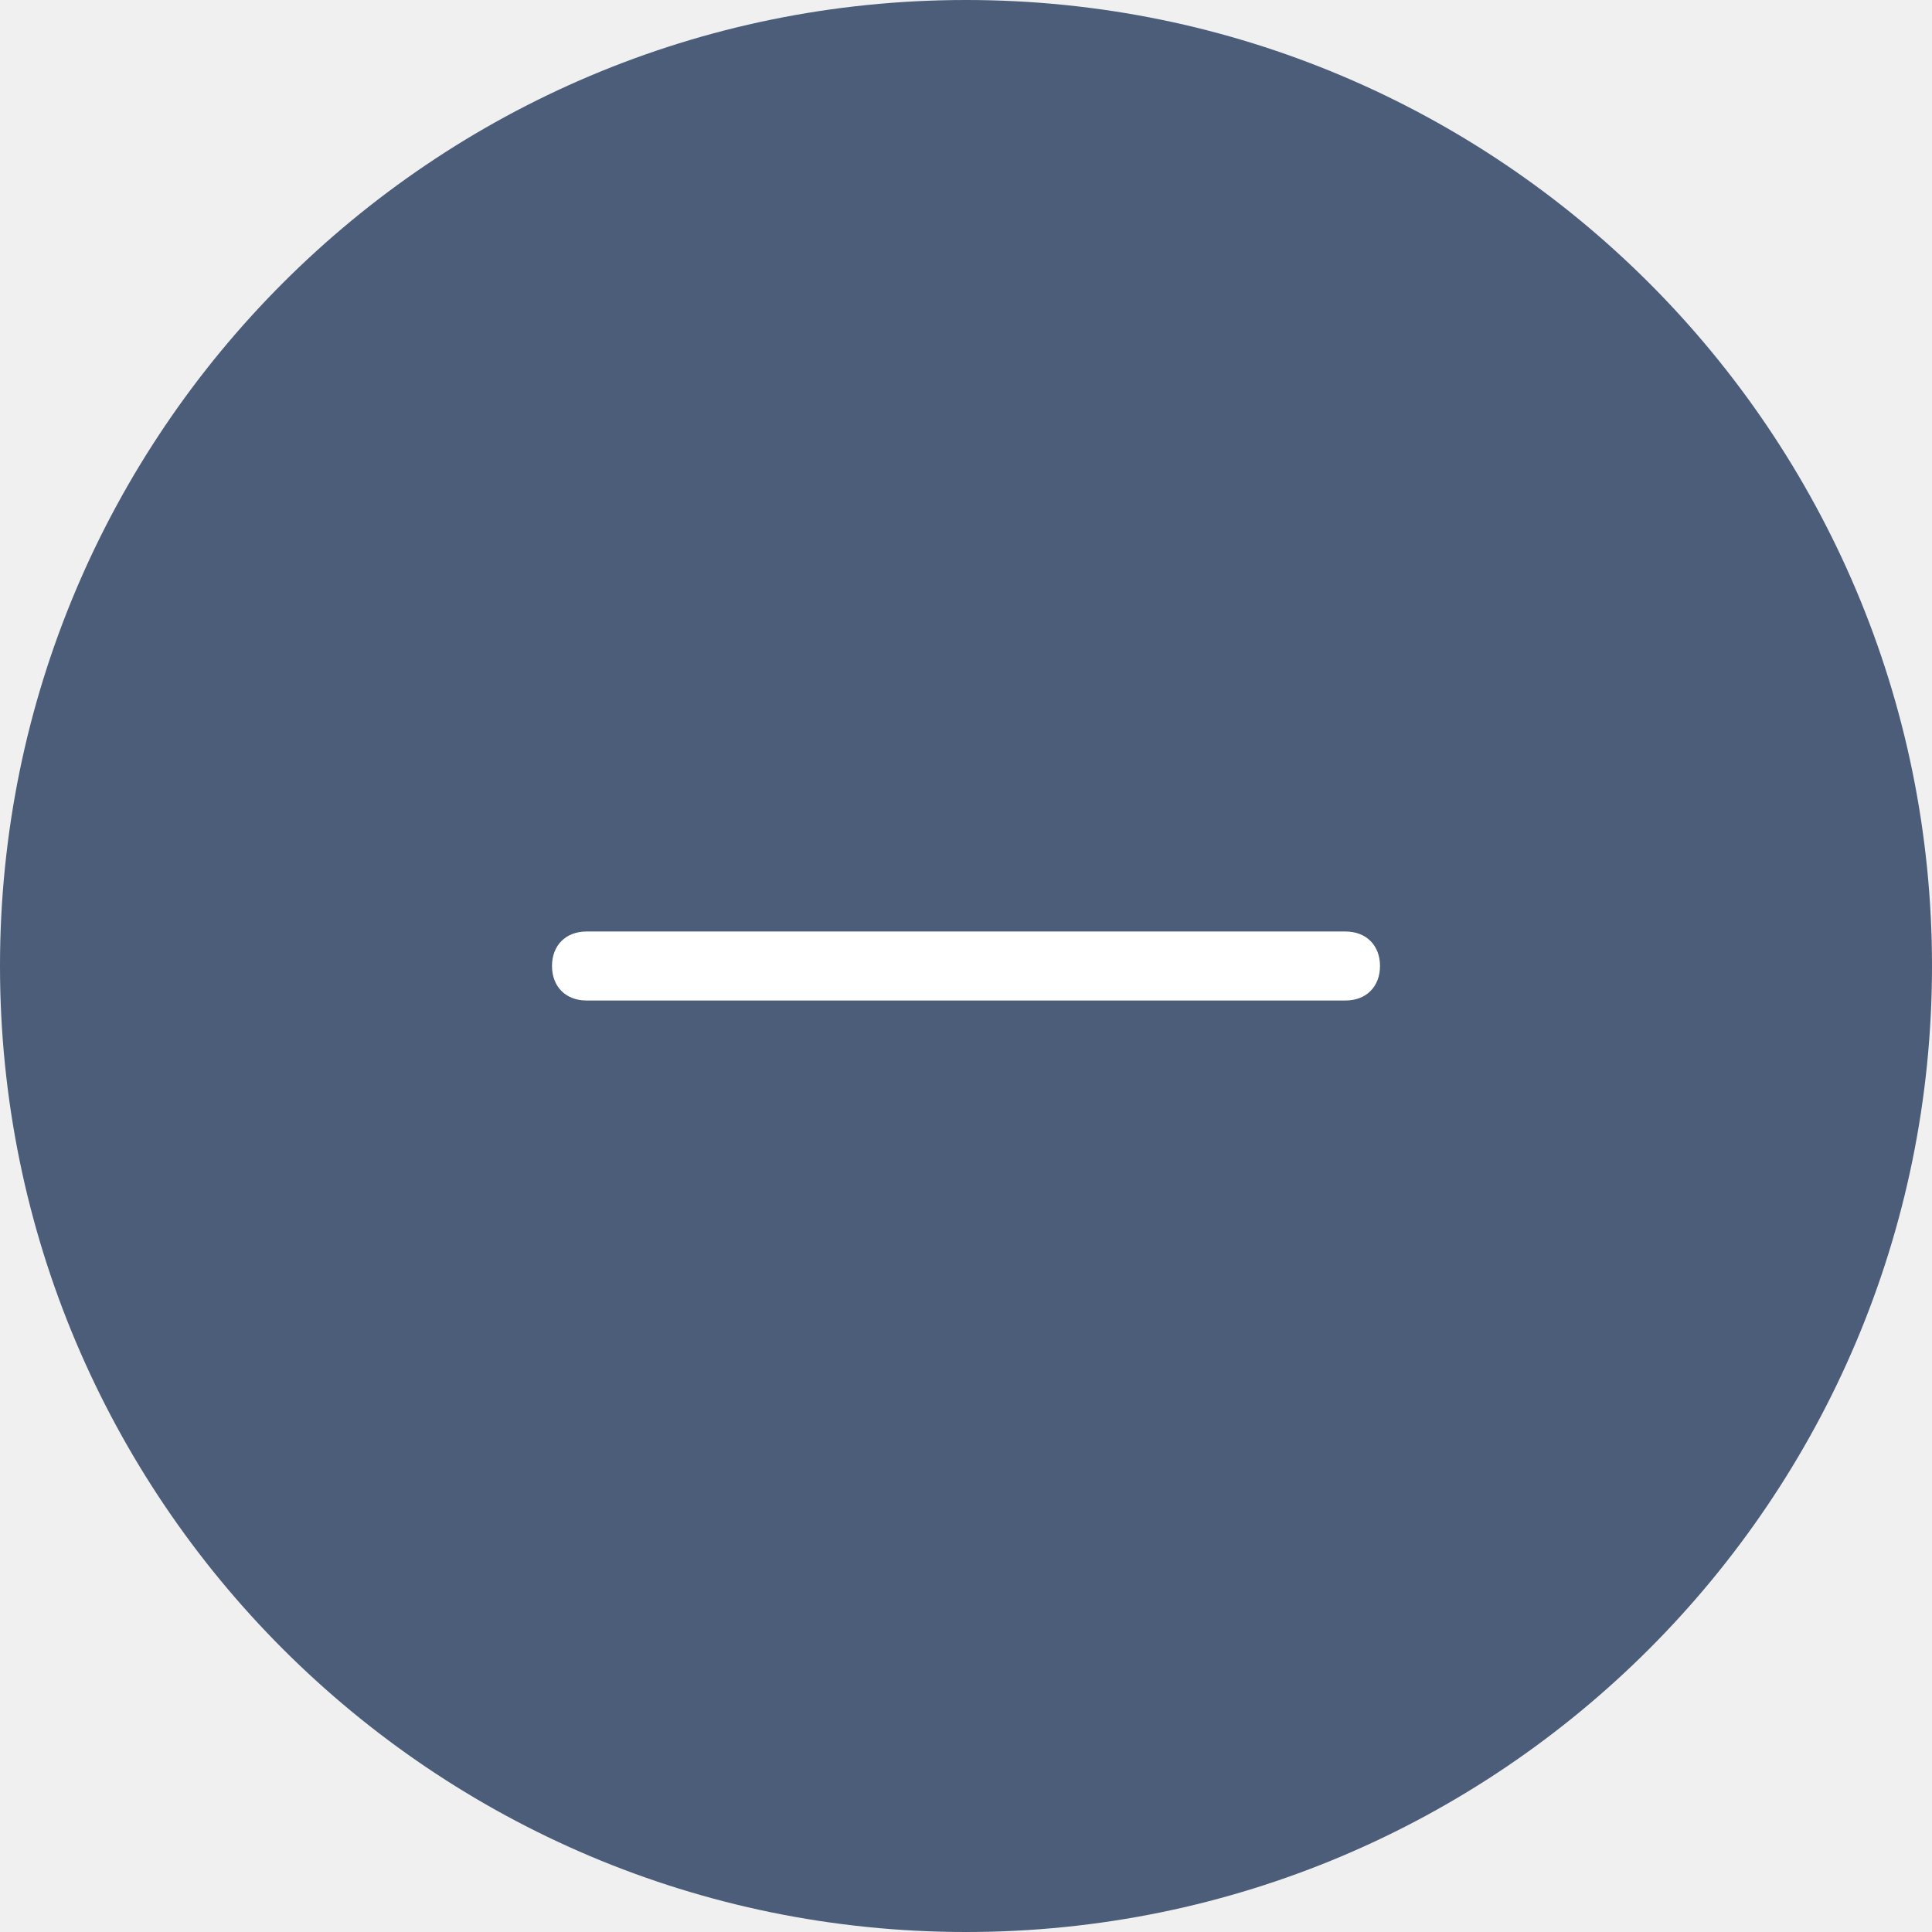
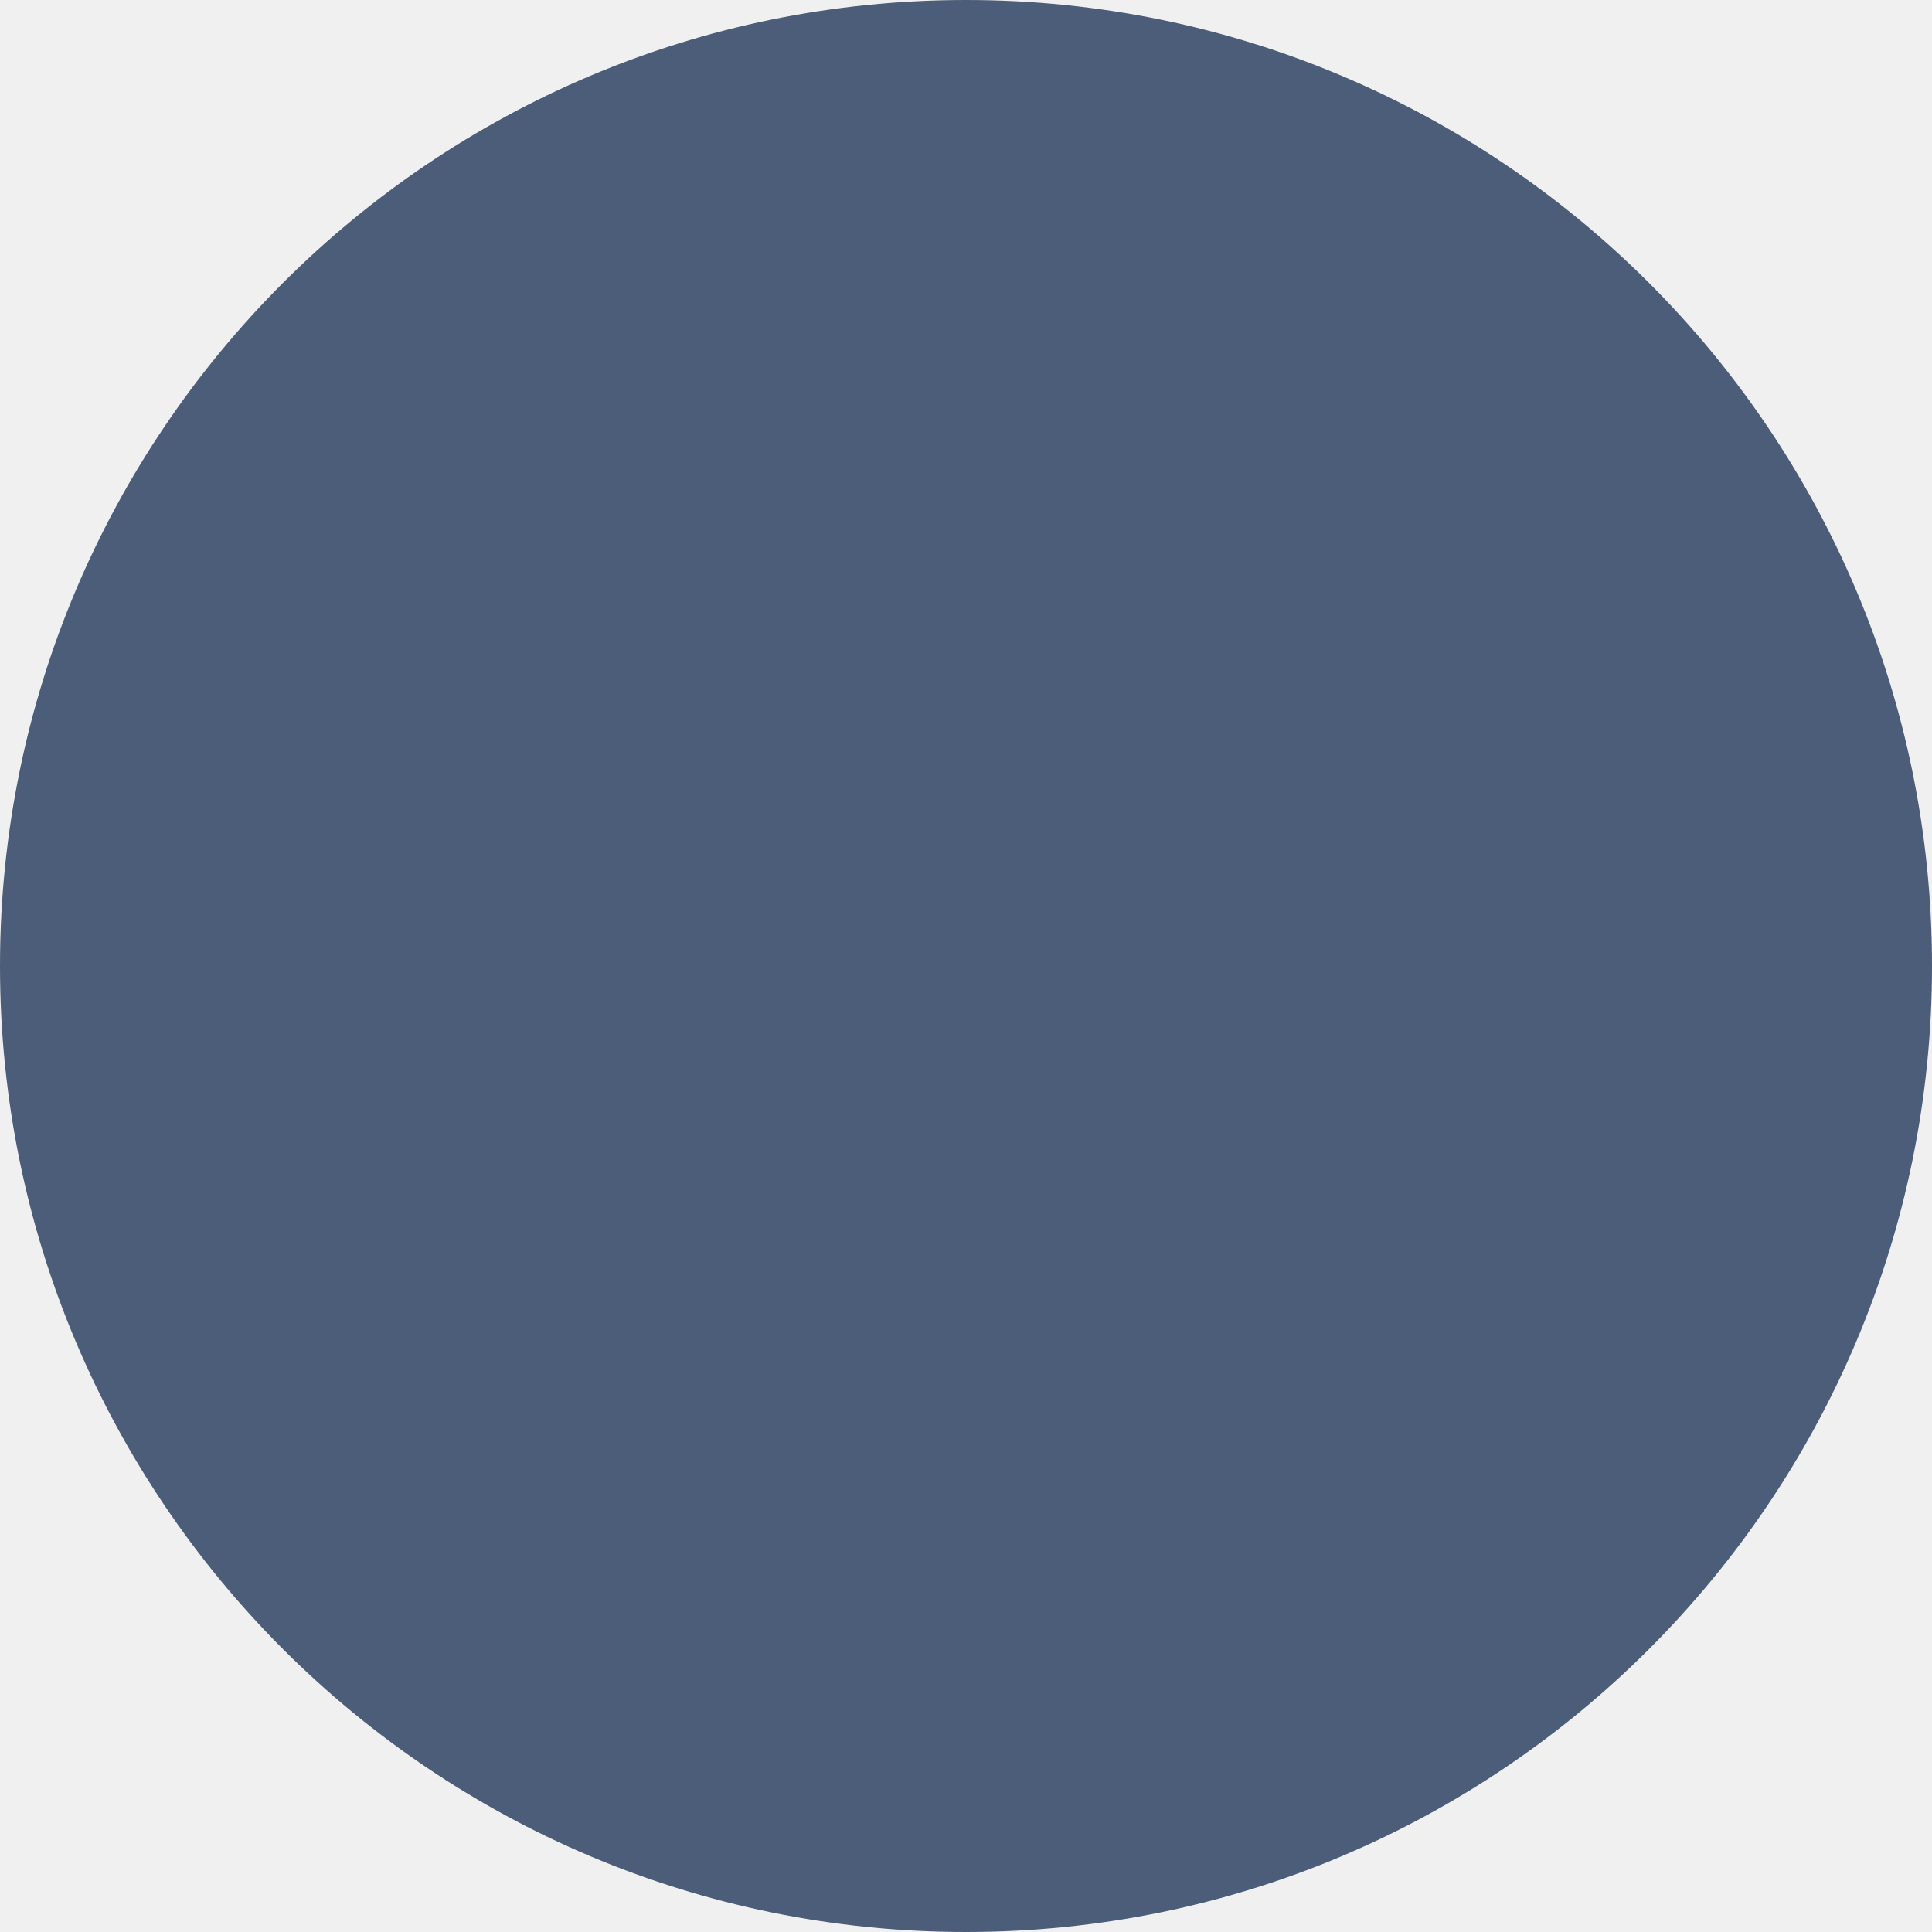
<svg xmlns="http://www.w3.org/2000/svg" version="1.1" id="Layer_1" x="0px" y="0px" viewBox="0 0 28 28" style="enable-background:new 0 0 28 28;" xml:space="preserve">
  <style type="text/css">
	.st0{fill:#4B5D78;}
- 	.st1{fill:#FFFFFF;}
+ 	.st1{fill:#4B5D78;}
</style>
  <circle class="st0" cx="14" cy="14" r="14" />
  <path class="st1" d="M19.5,14.5h-11C8.2,14.5,8,14.3,8,14s0.2-0.5,0.5-0.5h11c0.3,0,0.5,0.2,0.5,0.5S19.8,14.5,19.5,14.5z" />
</svg>
